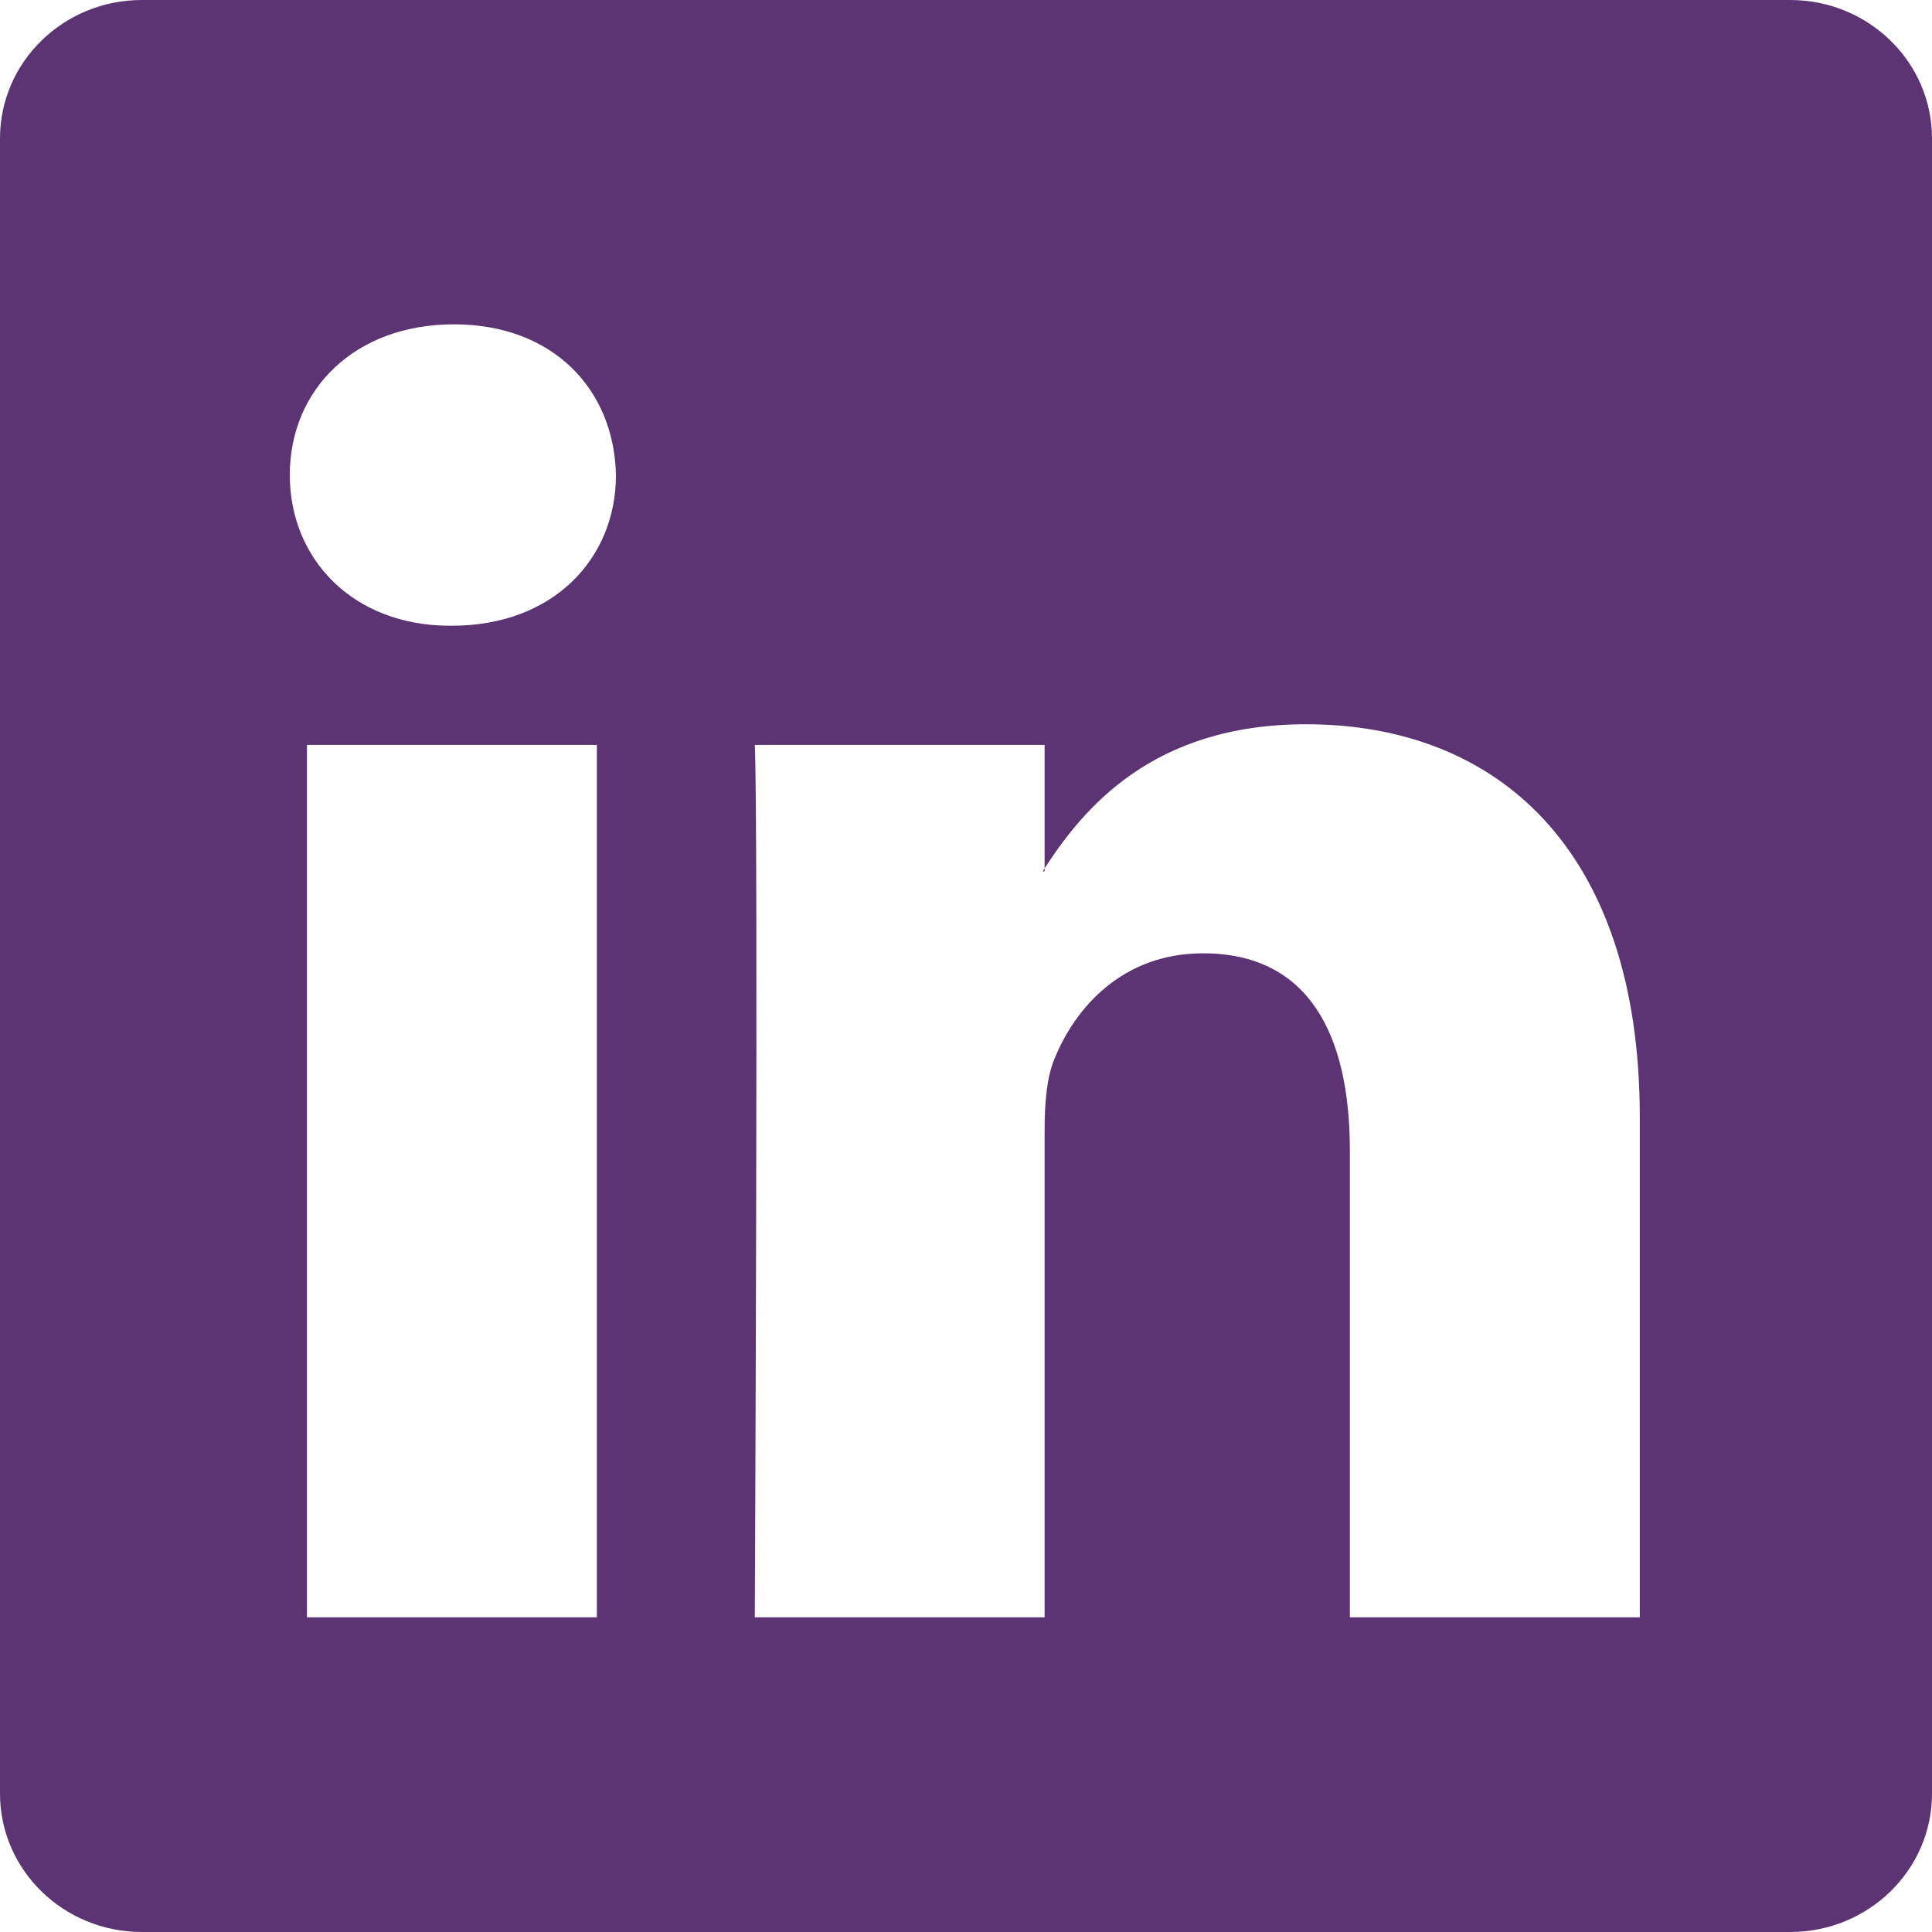
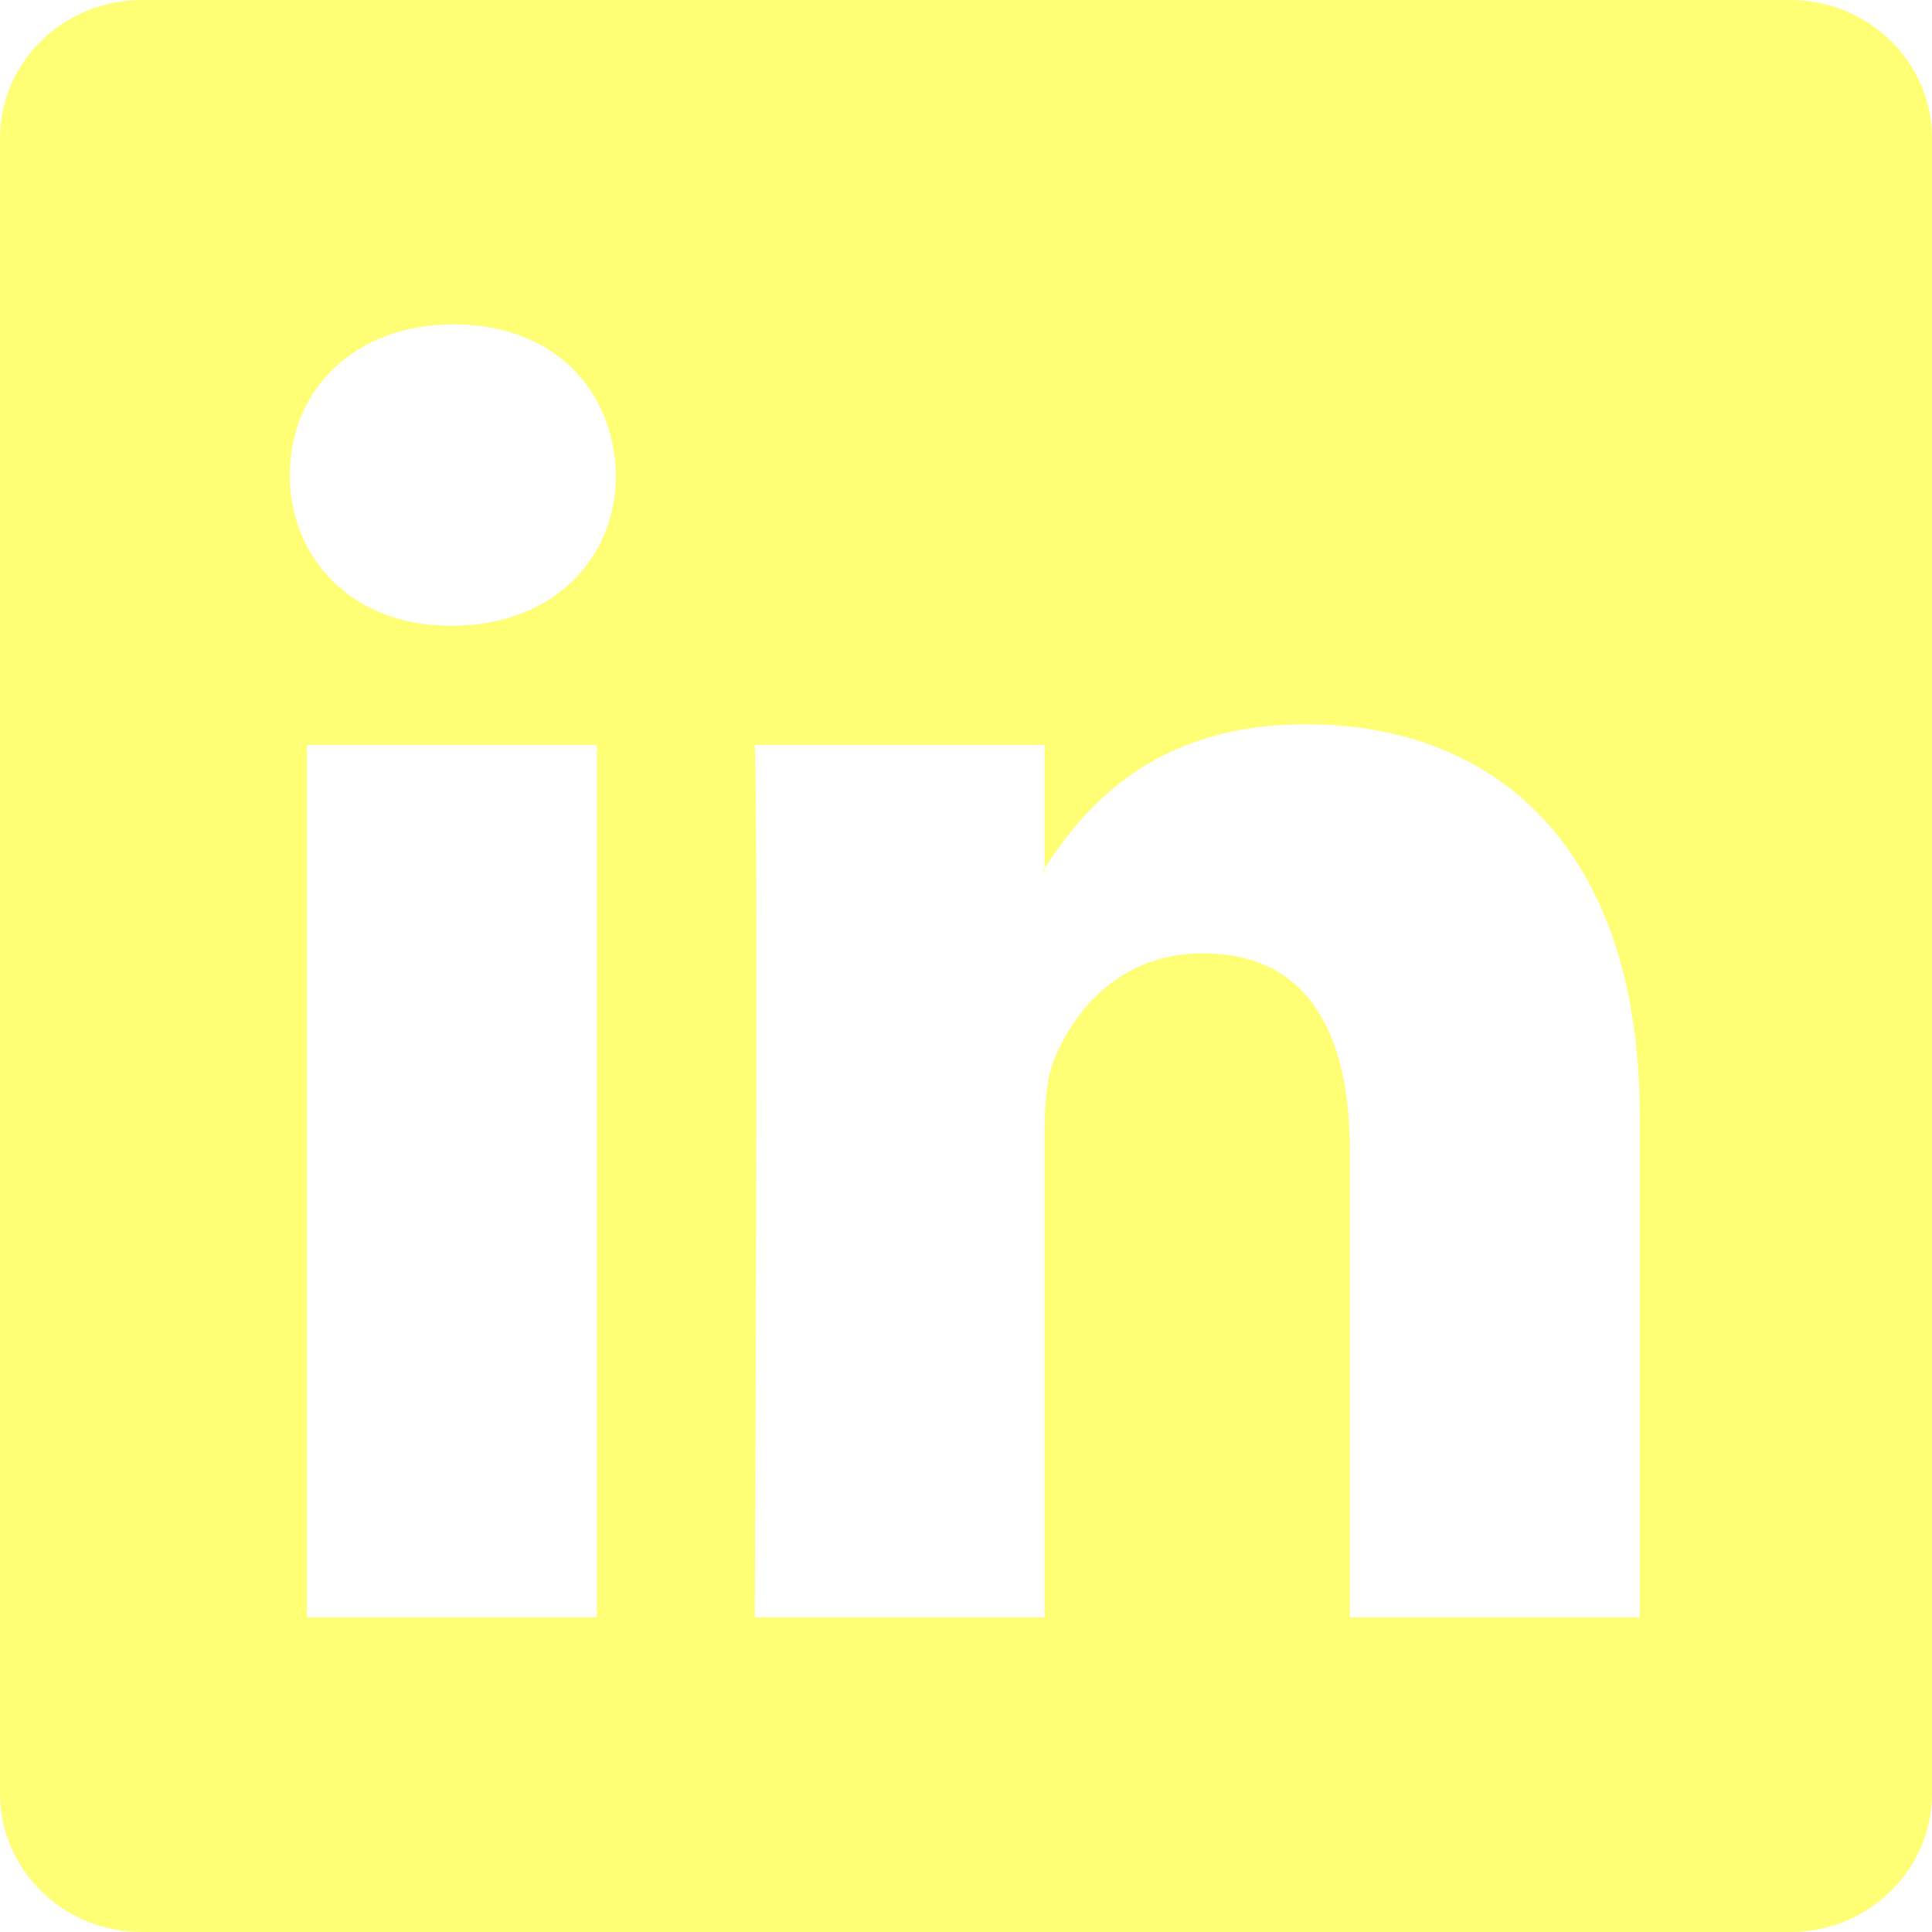
- <svg xmlns="http://www.w3.org/2000/svg" width="16" height="16" fill="#5c3474" class="bi bi-linkedin" viewBox="0 0 16 16">
+ <svg xmlns="http://www.w3.org/2000/svg" width="16" height="16" fill="#ffff75" class="bi bi-linkedin" viewBox="0 0 16 16">
  <path d="M0 1.146C0 .513.526 0 1.175 0h13.65C15.474 0 16 .513 16 1.146v13.708c0 .633-.526 1.146-1.175 1.146H1.175C.526 16 0 15.487 0 14.854zm4.943 12.248V6.169H2.542v7.225zm-1.2-8.212c.837 0 1.358-.554 1.358-1.248-.015-.709-.52-1.248-1.342-1.248S2.4 3.226 2.4 3.934c0 .694.521 1.248 1.327 1.248zm4.908 8.212V9.359c0-.216.016-.432.08-.586.173-.431.568-.878 1.232-.878.869 0 1.216.662 1.216 1.634v3.865h2.401V9.25c0-2.22-1.184-3.252-2.764-3.252-1.274 0-1.845.7-2.165 1.193v.025h-.016l.016-.025V6.169h-2.4c.03.678 0 7.225 0 7.225z" />
</svg>
